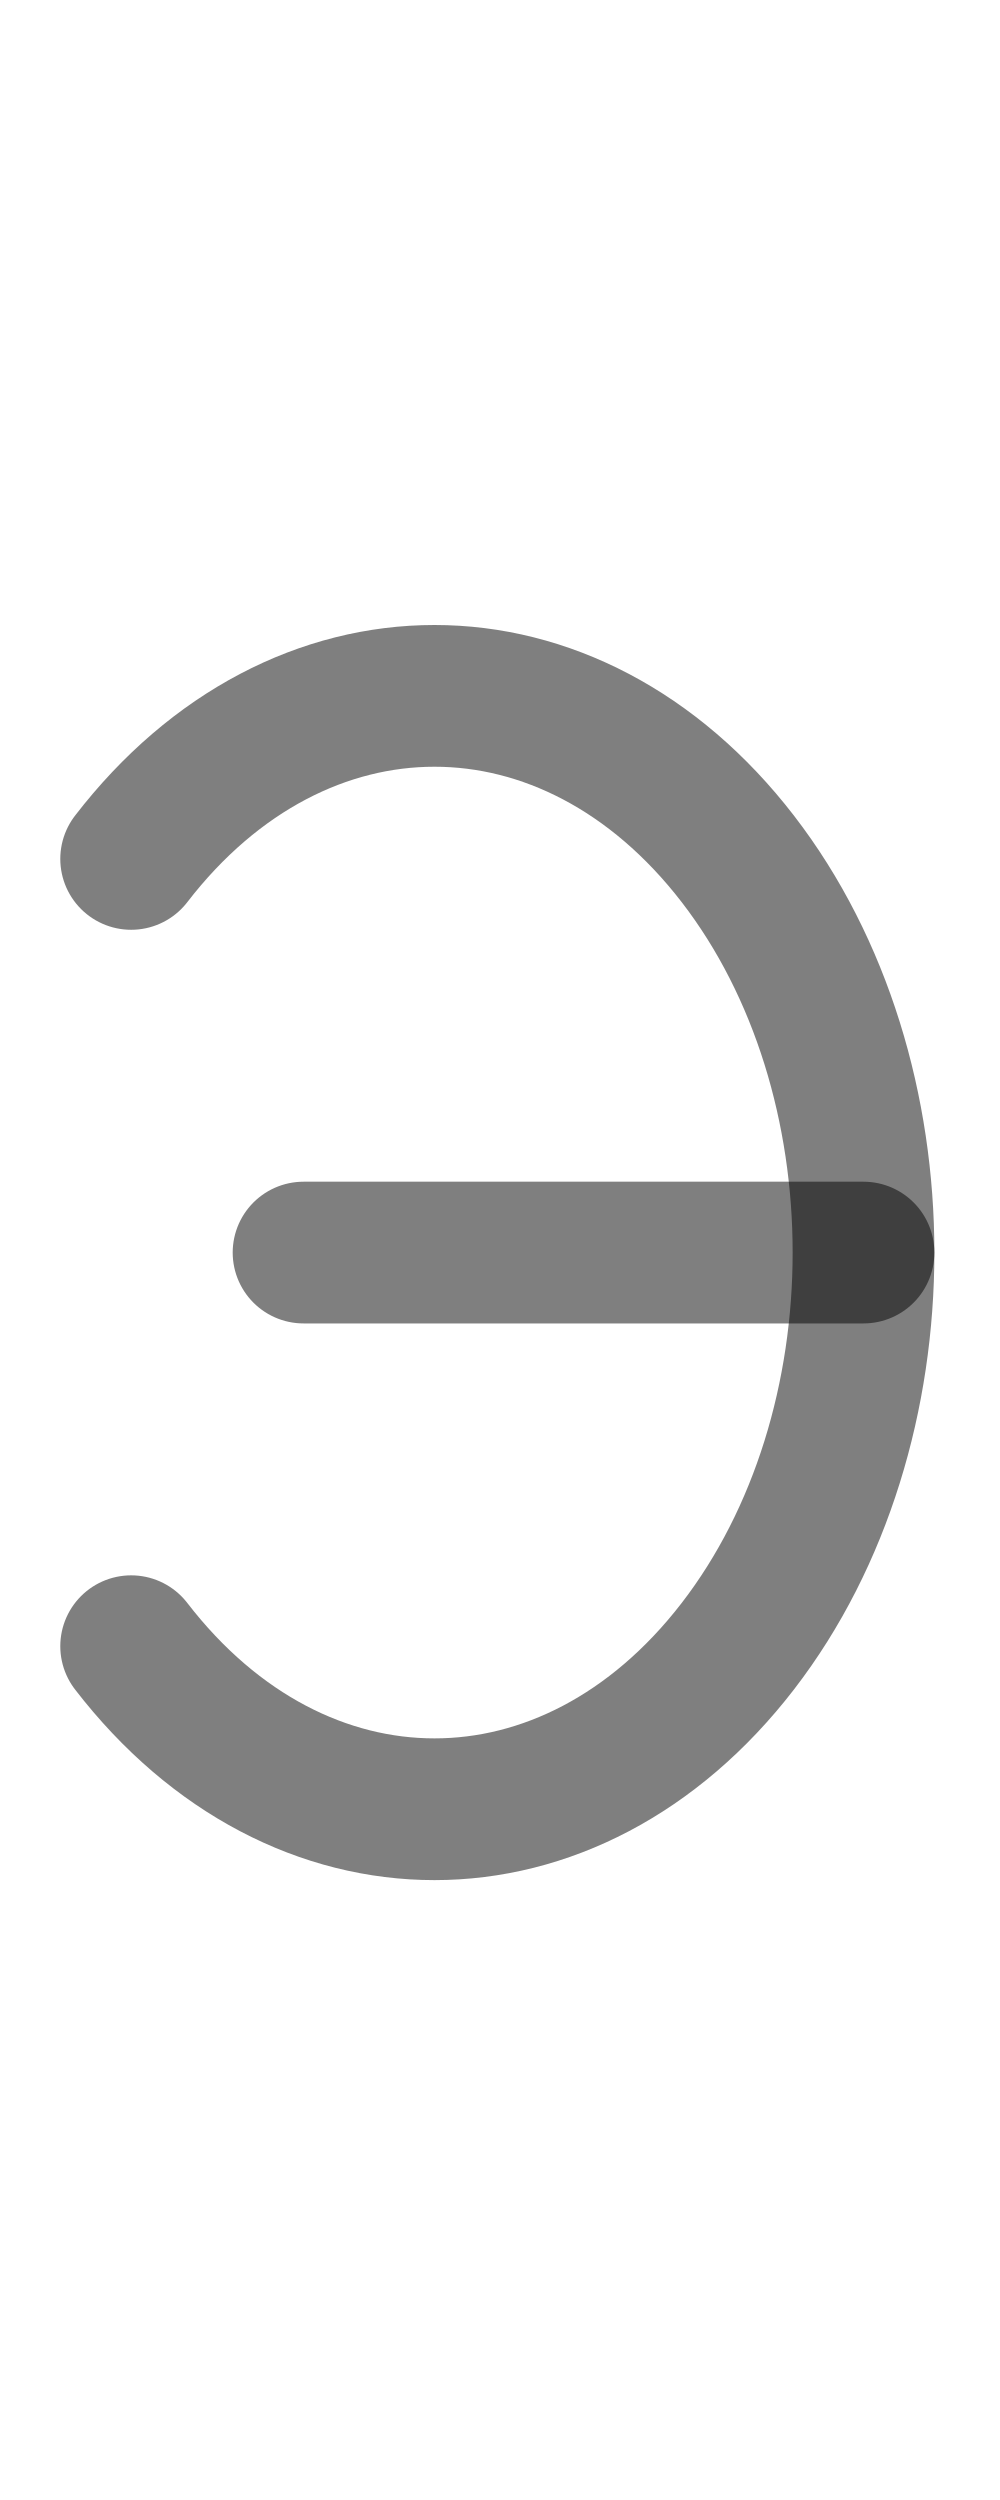
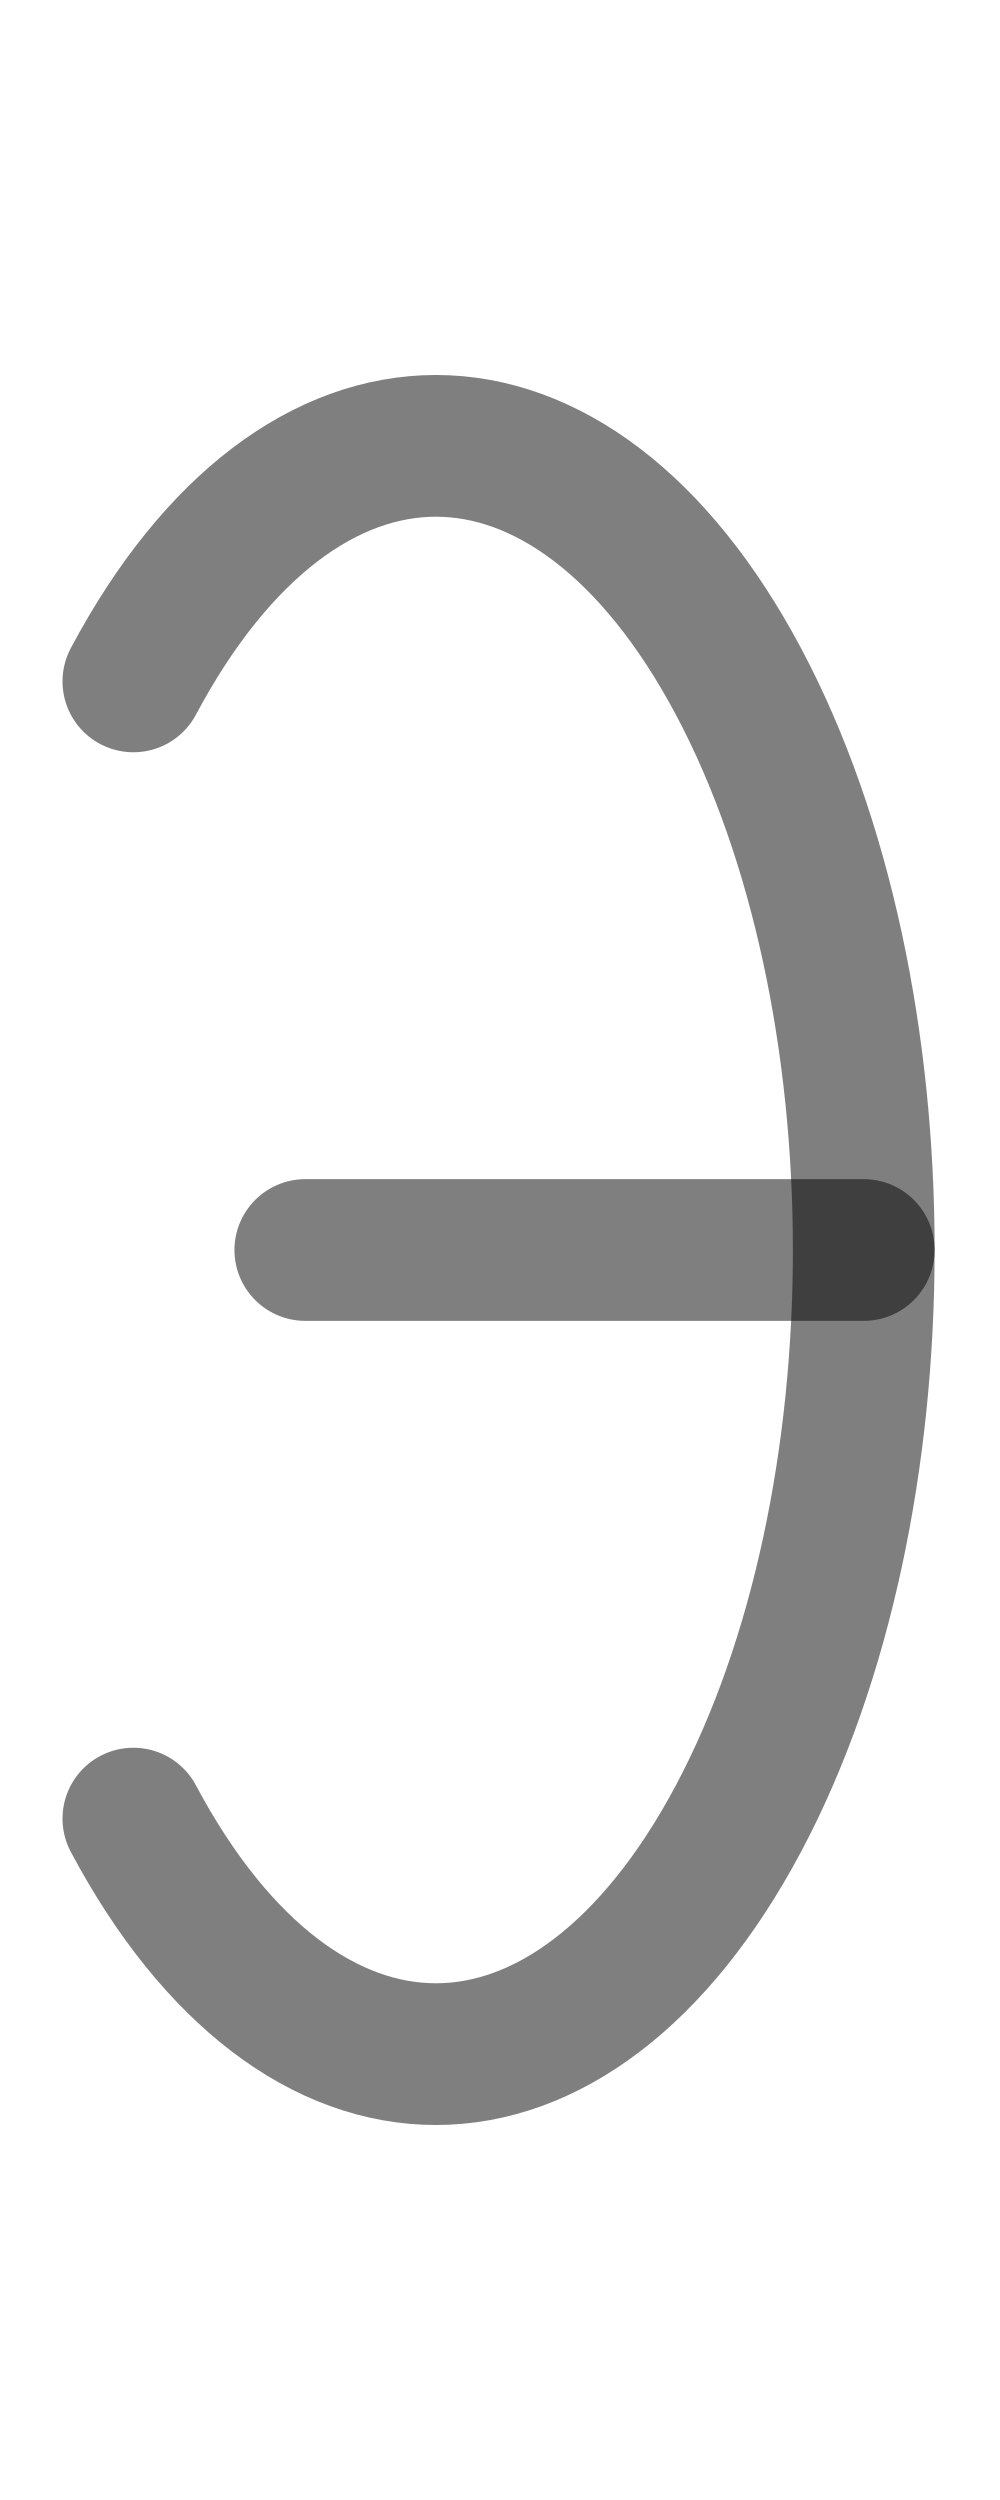
<svg xmlns="http://www.w3.org/2000/svg" width="400" height="1000" viewBox="0 0 105.833 264.583" version="1.1" id="svg5">
  <defs id="defs2" />
-   <path style="fill:none;stroke:#000000;stroke-width:15;stroke-linecap:round;stroke-linejoin:round;stroke-opacity:0.5;paint-order:fill markers stroke" id="path1585" d="m -13.88,174.223 a 45.403,58.917 0 0 1 -64.209,0 45.403,58.917 0 0 1 -10e-7,-83.321 45.403,58.917 0 0 1 64.209,-3e-6" transform="scale(-1,1)" />
-   <path style="fill:none;stroke:#000000;stroke-width:15;stroke-linecap:round;stroke-linejoin:round;stroke-opacity:0.5;paint-order:fill markers stroke" d="M 32.126,132.563 H 91.387" id="path2407" />
+   <path style="fill:none;stroke:#000000;stroke-width:15;stroke-linecap:round;stroke-linejoin:round;stroke-opacity:0.5;paint-order:fill markers stroke" id="path1585" d="m -14.115,192.469 a 45.28,85.104 0 0 1 -64.036,0 45.28,85.104 0 0 1 -2e-6,-120.355 45.28,85.104 0 0 1 64.036,-5e-6" transform="scale(-1,1)" />
+   <path style="fill:none;stroke:#000000;stroke-width:15;stroke-linecap:round;stroke-linejoin:round;stroke-opacity:0.5;paint-order:fill markers stroke" d="M 32.312,132.292 H 91.413" id="path2407" />
</svg>
